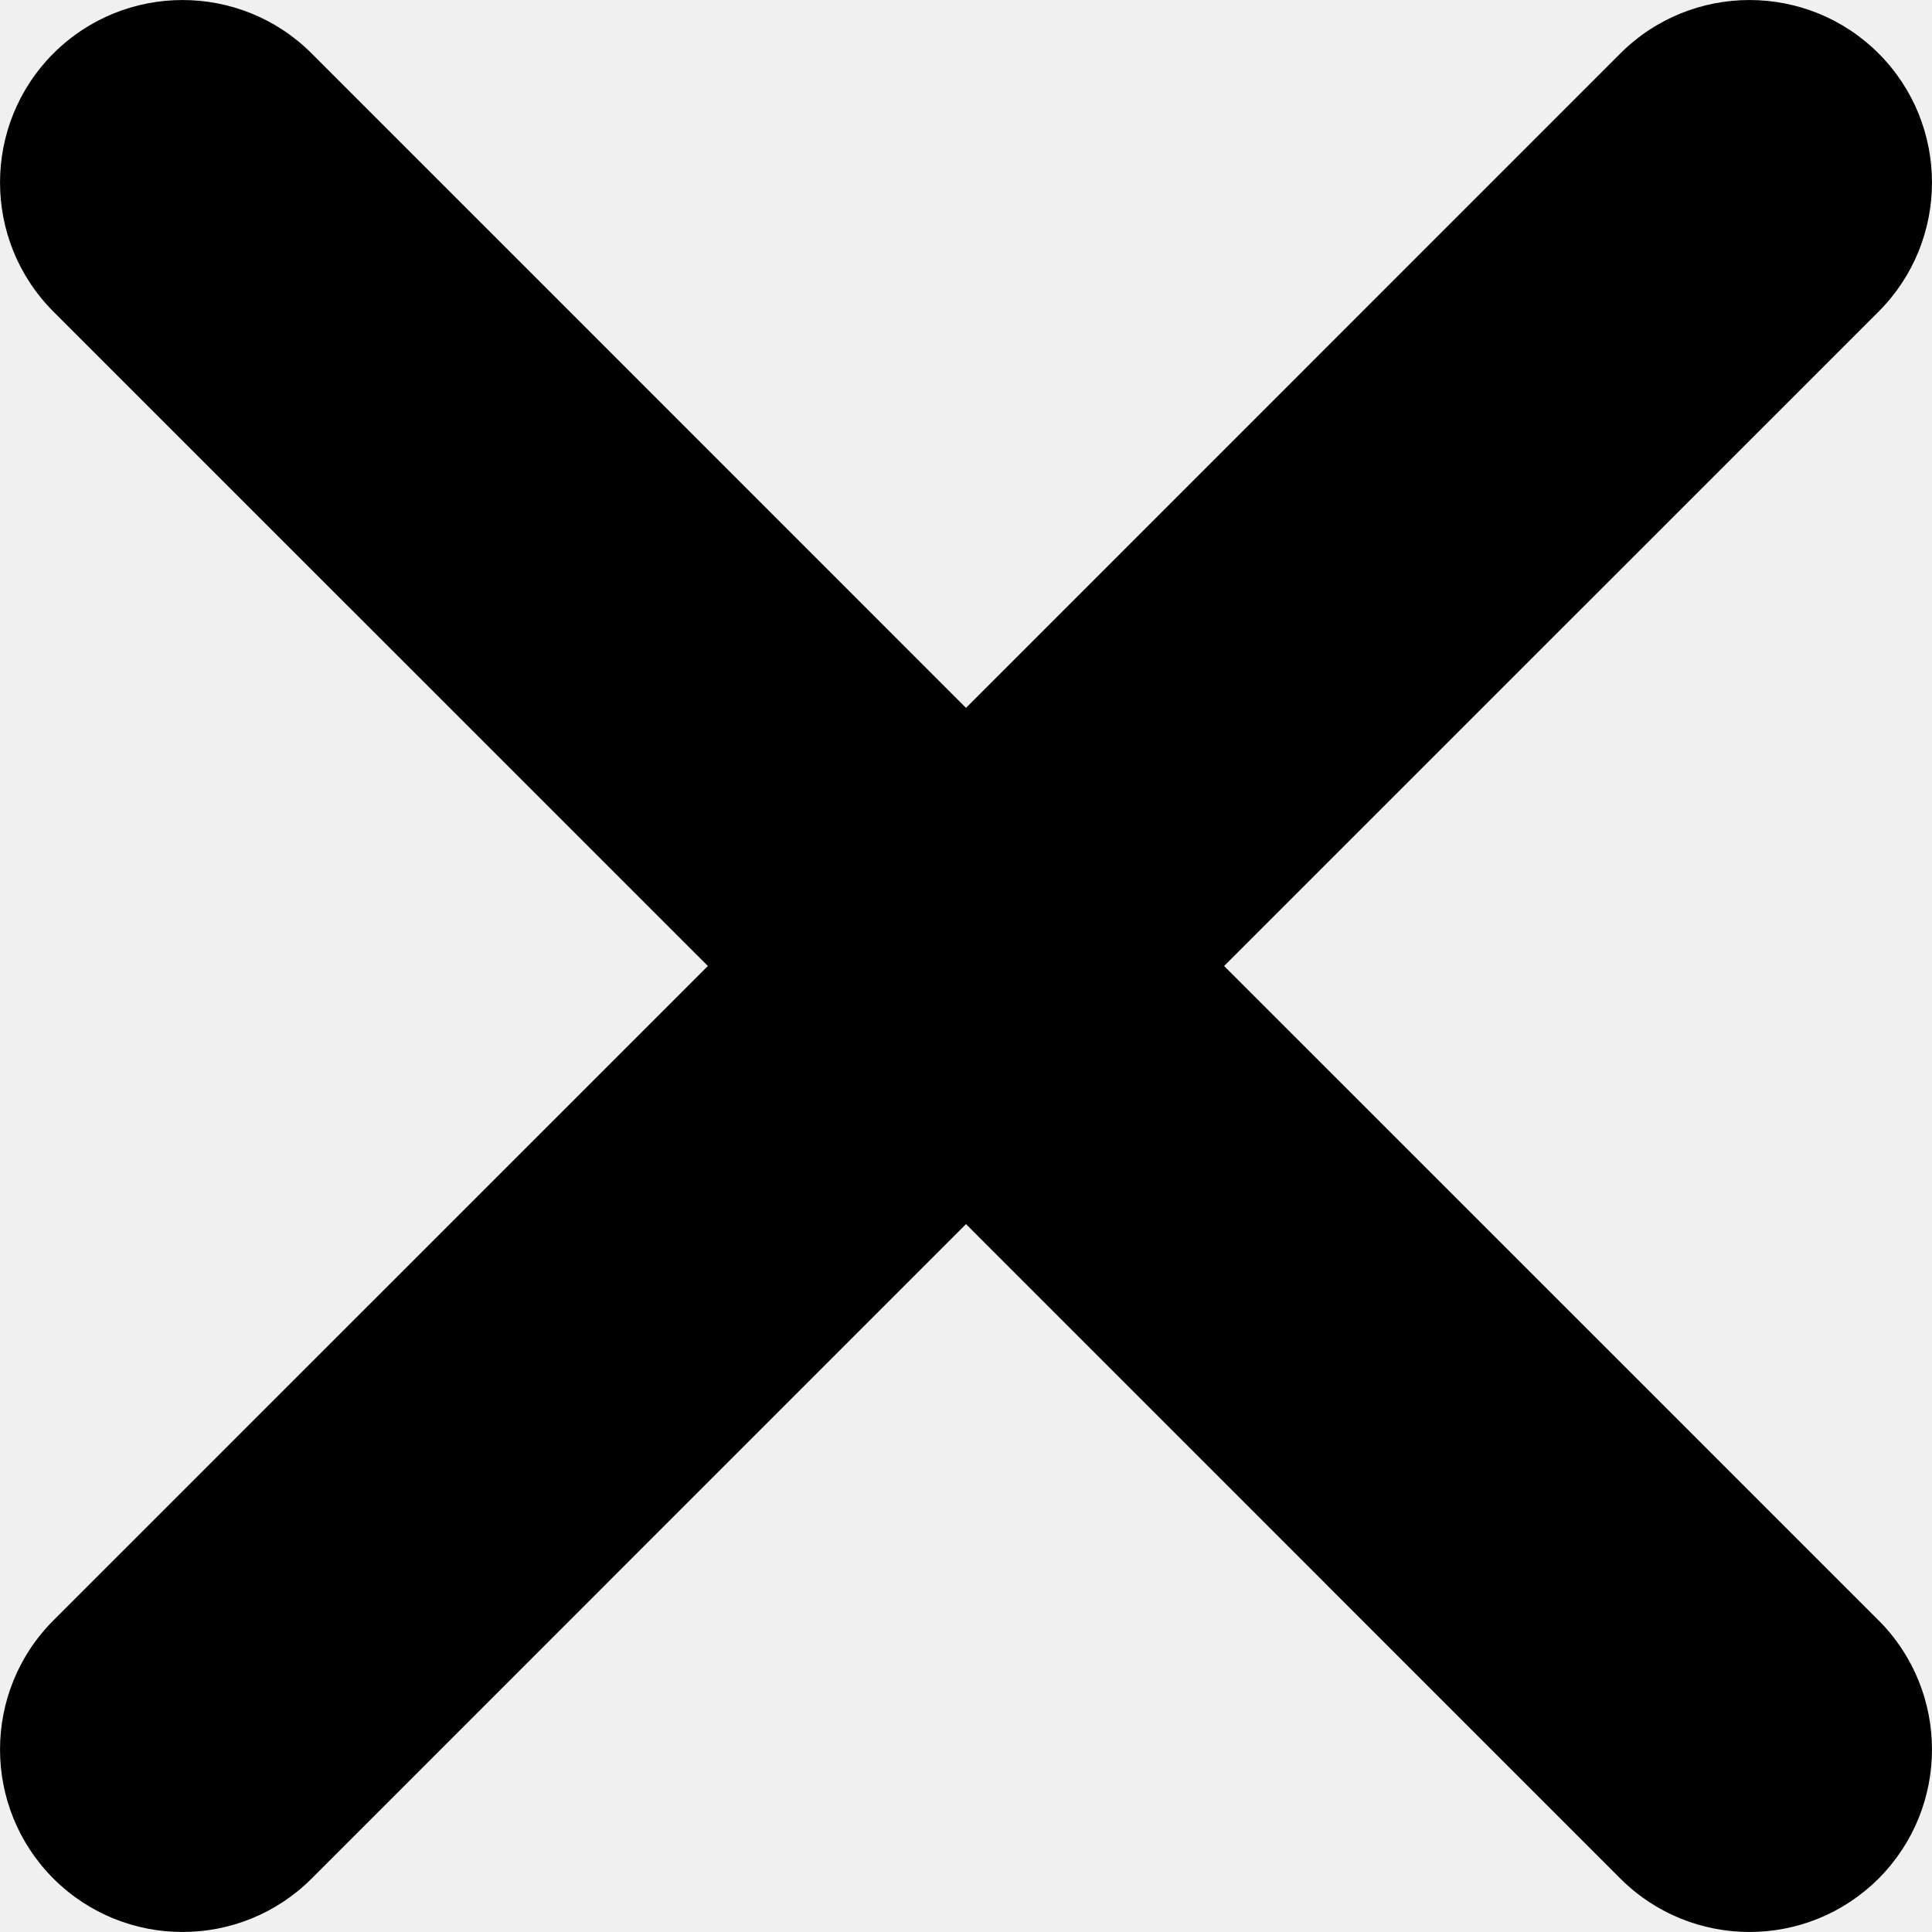
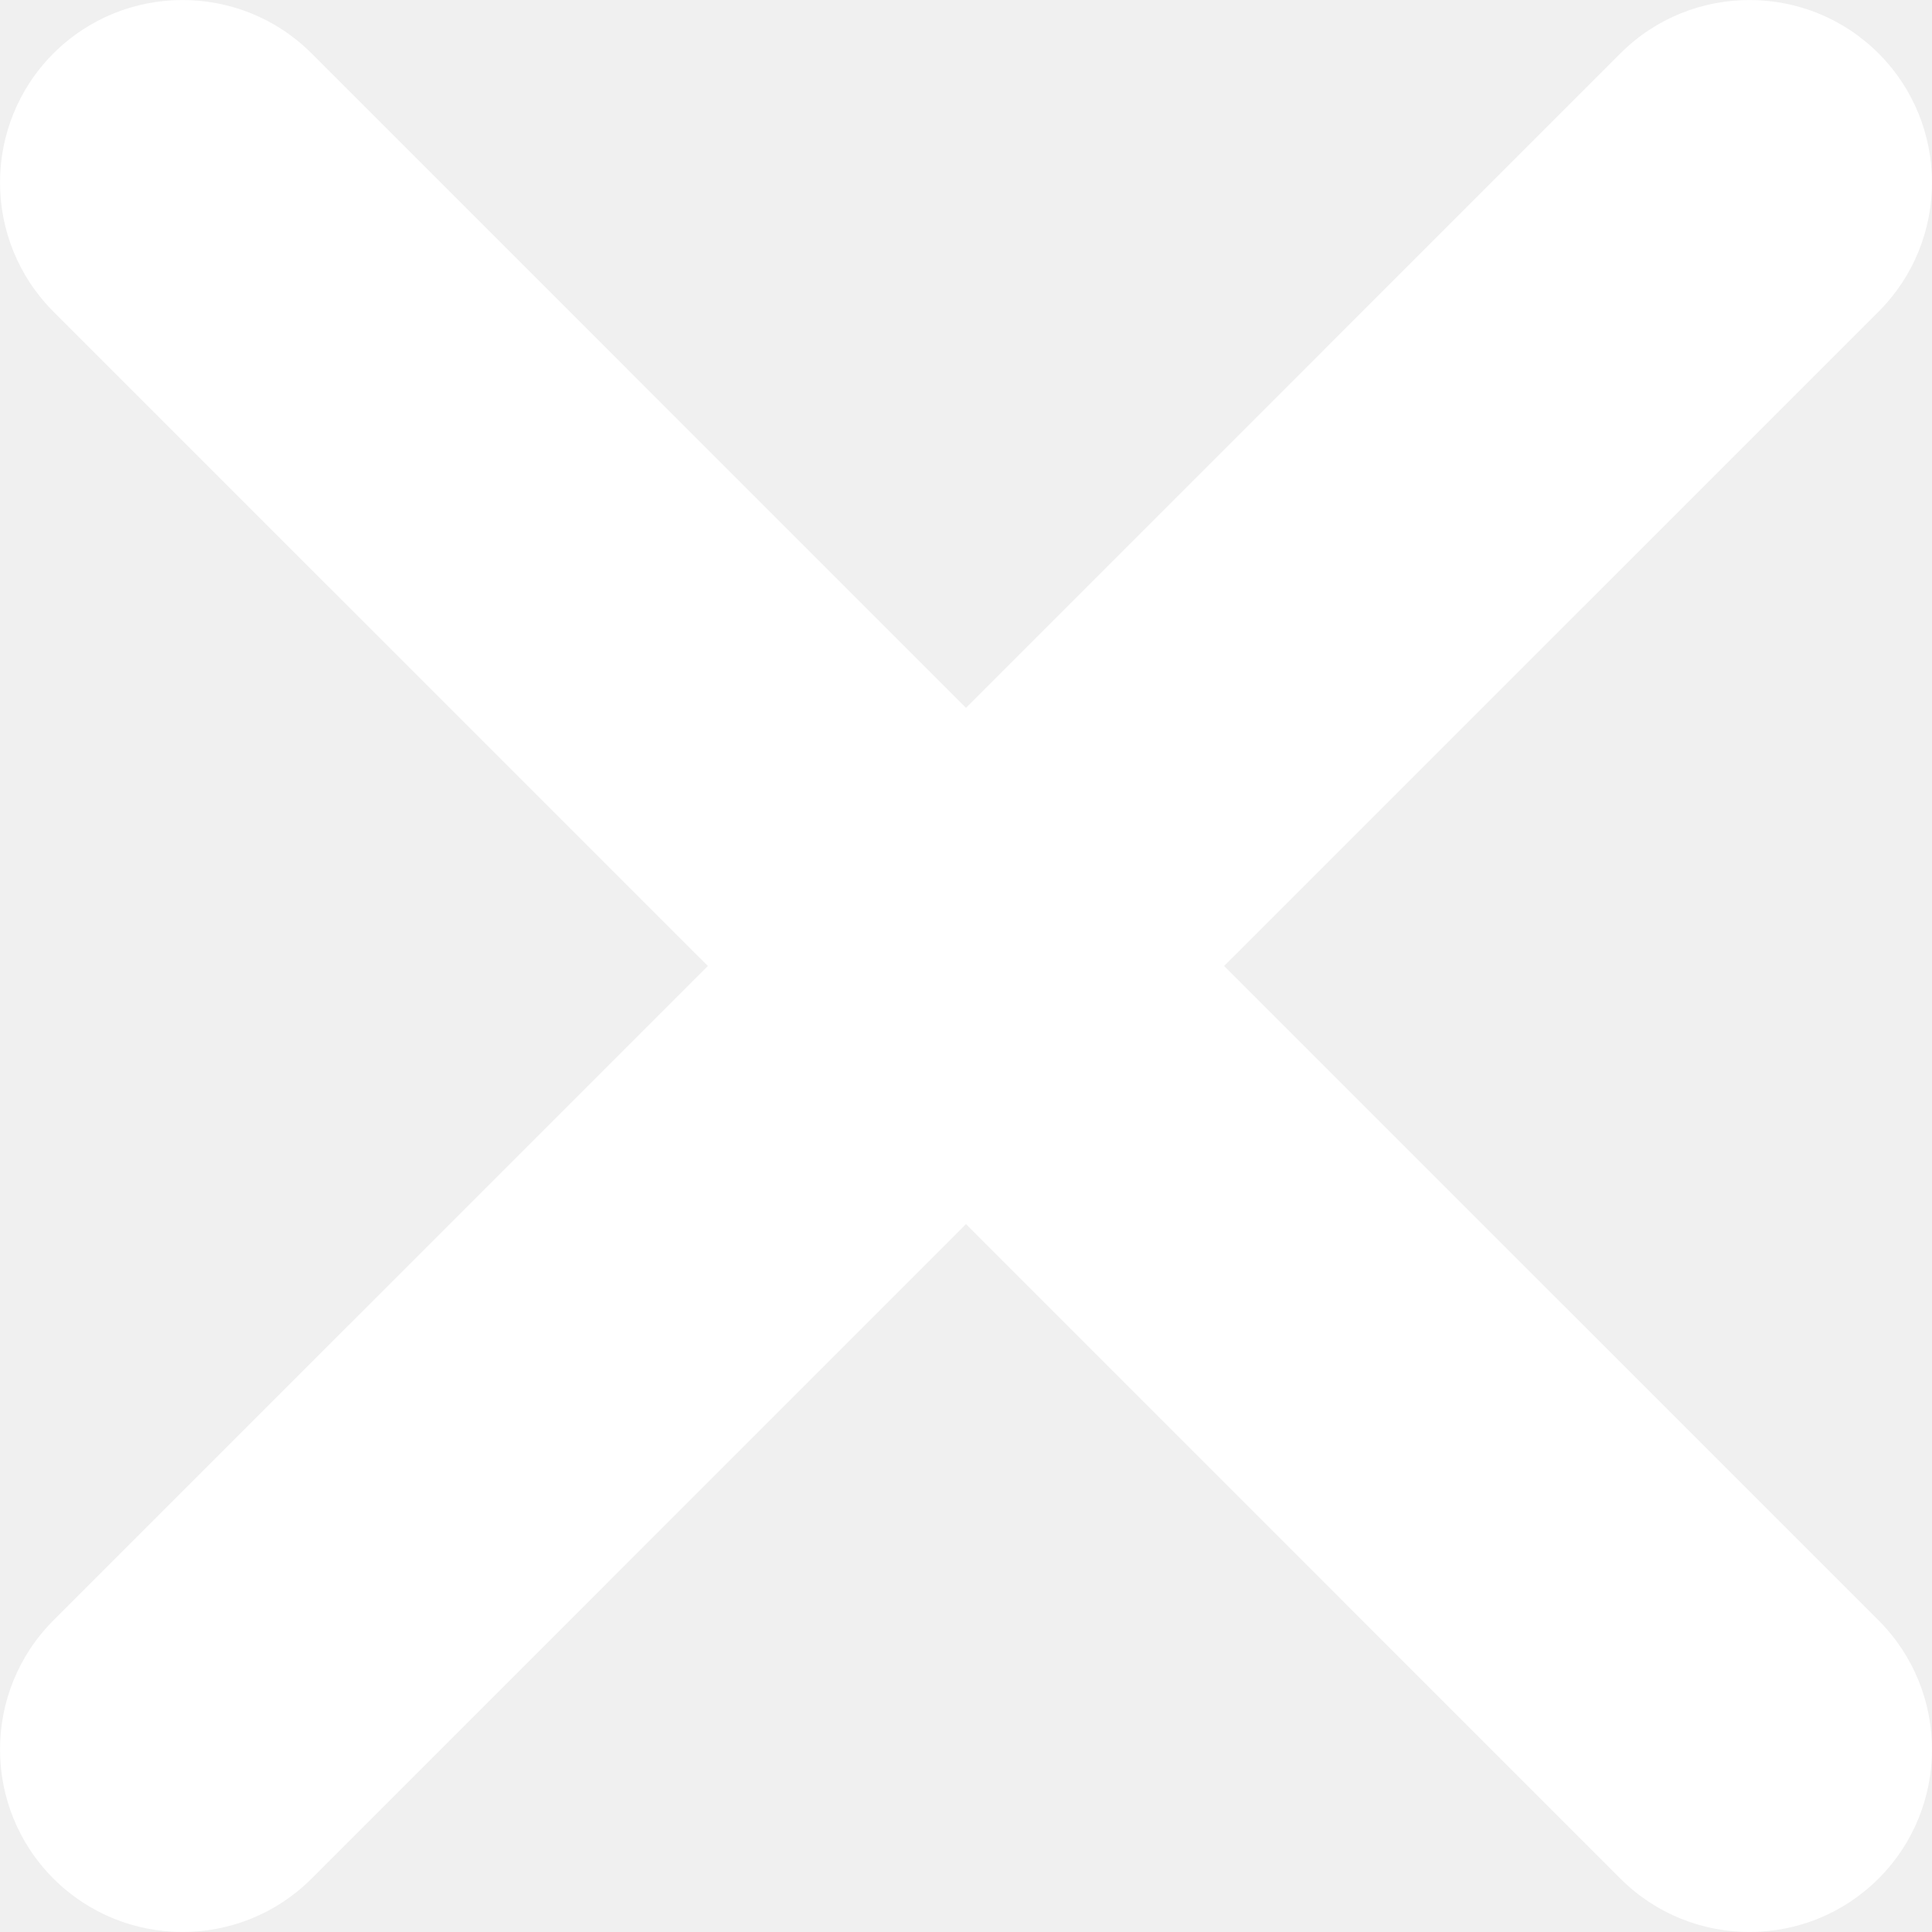
- <svg xmlns="http://www.w3.org/2000/svg" width="20" height="20" viewBox="0 0 20 20" fill="none">
-   <path d="M0.553 0.553C-0.184 1.291 -0.184 2.488 0.553 3.226L7.328 10L0.553 16.774C-0.184 17.512 -0.184 18.709 0.553 19.447C1.291 20.184 2.488 20.184 3.226 19.447L10 12.672L16.774 19.447C17.512 20.184 18.709 20.184 19.447 19.447C20.184 18.709 20.184 17.512 19.447 16.774L12.672 10L19.447 3.226C20.184 2.488 20.184 1.291 19.447 0.553C18.709 -0.184 17.512 -0.184 16.774 0.553L10 7.328L3.226 0.553C2.488 -0.184 1.291 -0.184 0.553 0.553Z" fill="#000000" />
+ <svg xmlns="http://www.w3.org/2000/svg" width="20" height="20" viewBox="0 0 20 20" fill="#ffffff">
+   <path d="M0.553 0.553C-0.184 1.291 -0.184 2.488 0.553 3.226L7.328 10L0.553 16.774C-0.184 17.512 -0.184 18.709 0.553 19.447C1.291 20.184 2.488 20.184 3.226 19.447L10 12.672L16.774 19.447C17.512 20.184 18.709 20.184 19.447 19.447C20.184 18.709 20.184 17.512 19.447 16.774L12.672 10L19.447 3.226C20.184 2.488 20.184 1.291 19.447 0.553C18.709 -0.184 17.512 -0.184 16.774 0.553L10 7.328L3.226 0.553C2.488 -0.184 1.291 -0.184 0.553 0.553Z" fill="#ffffff" />
</svg>
